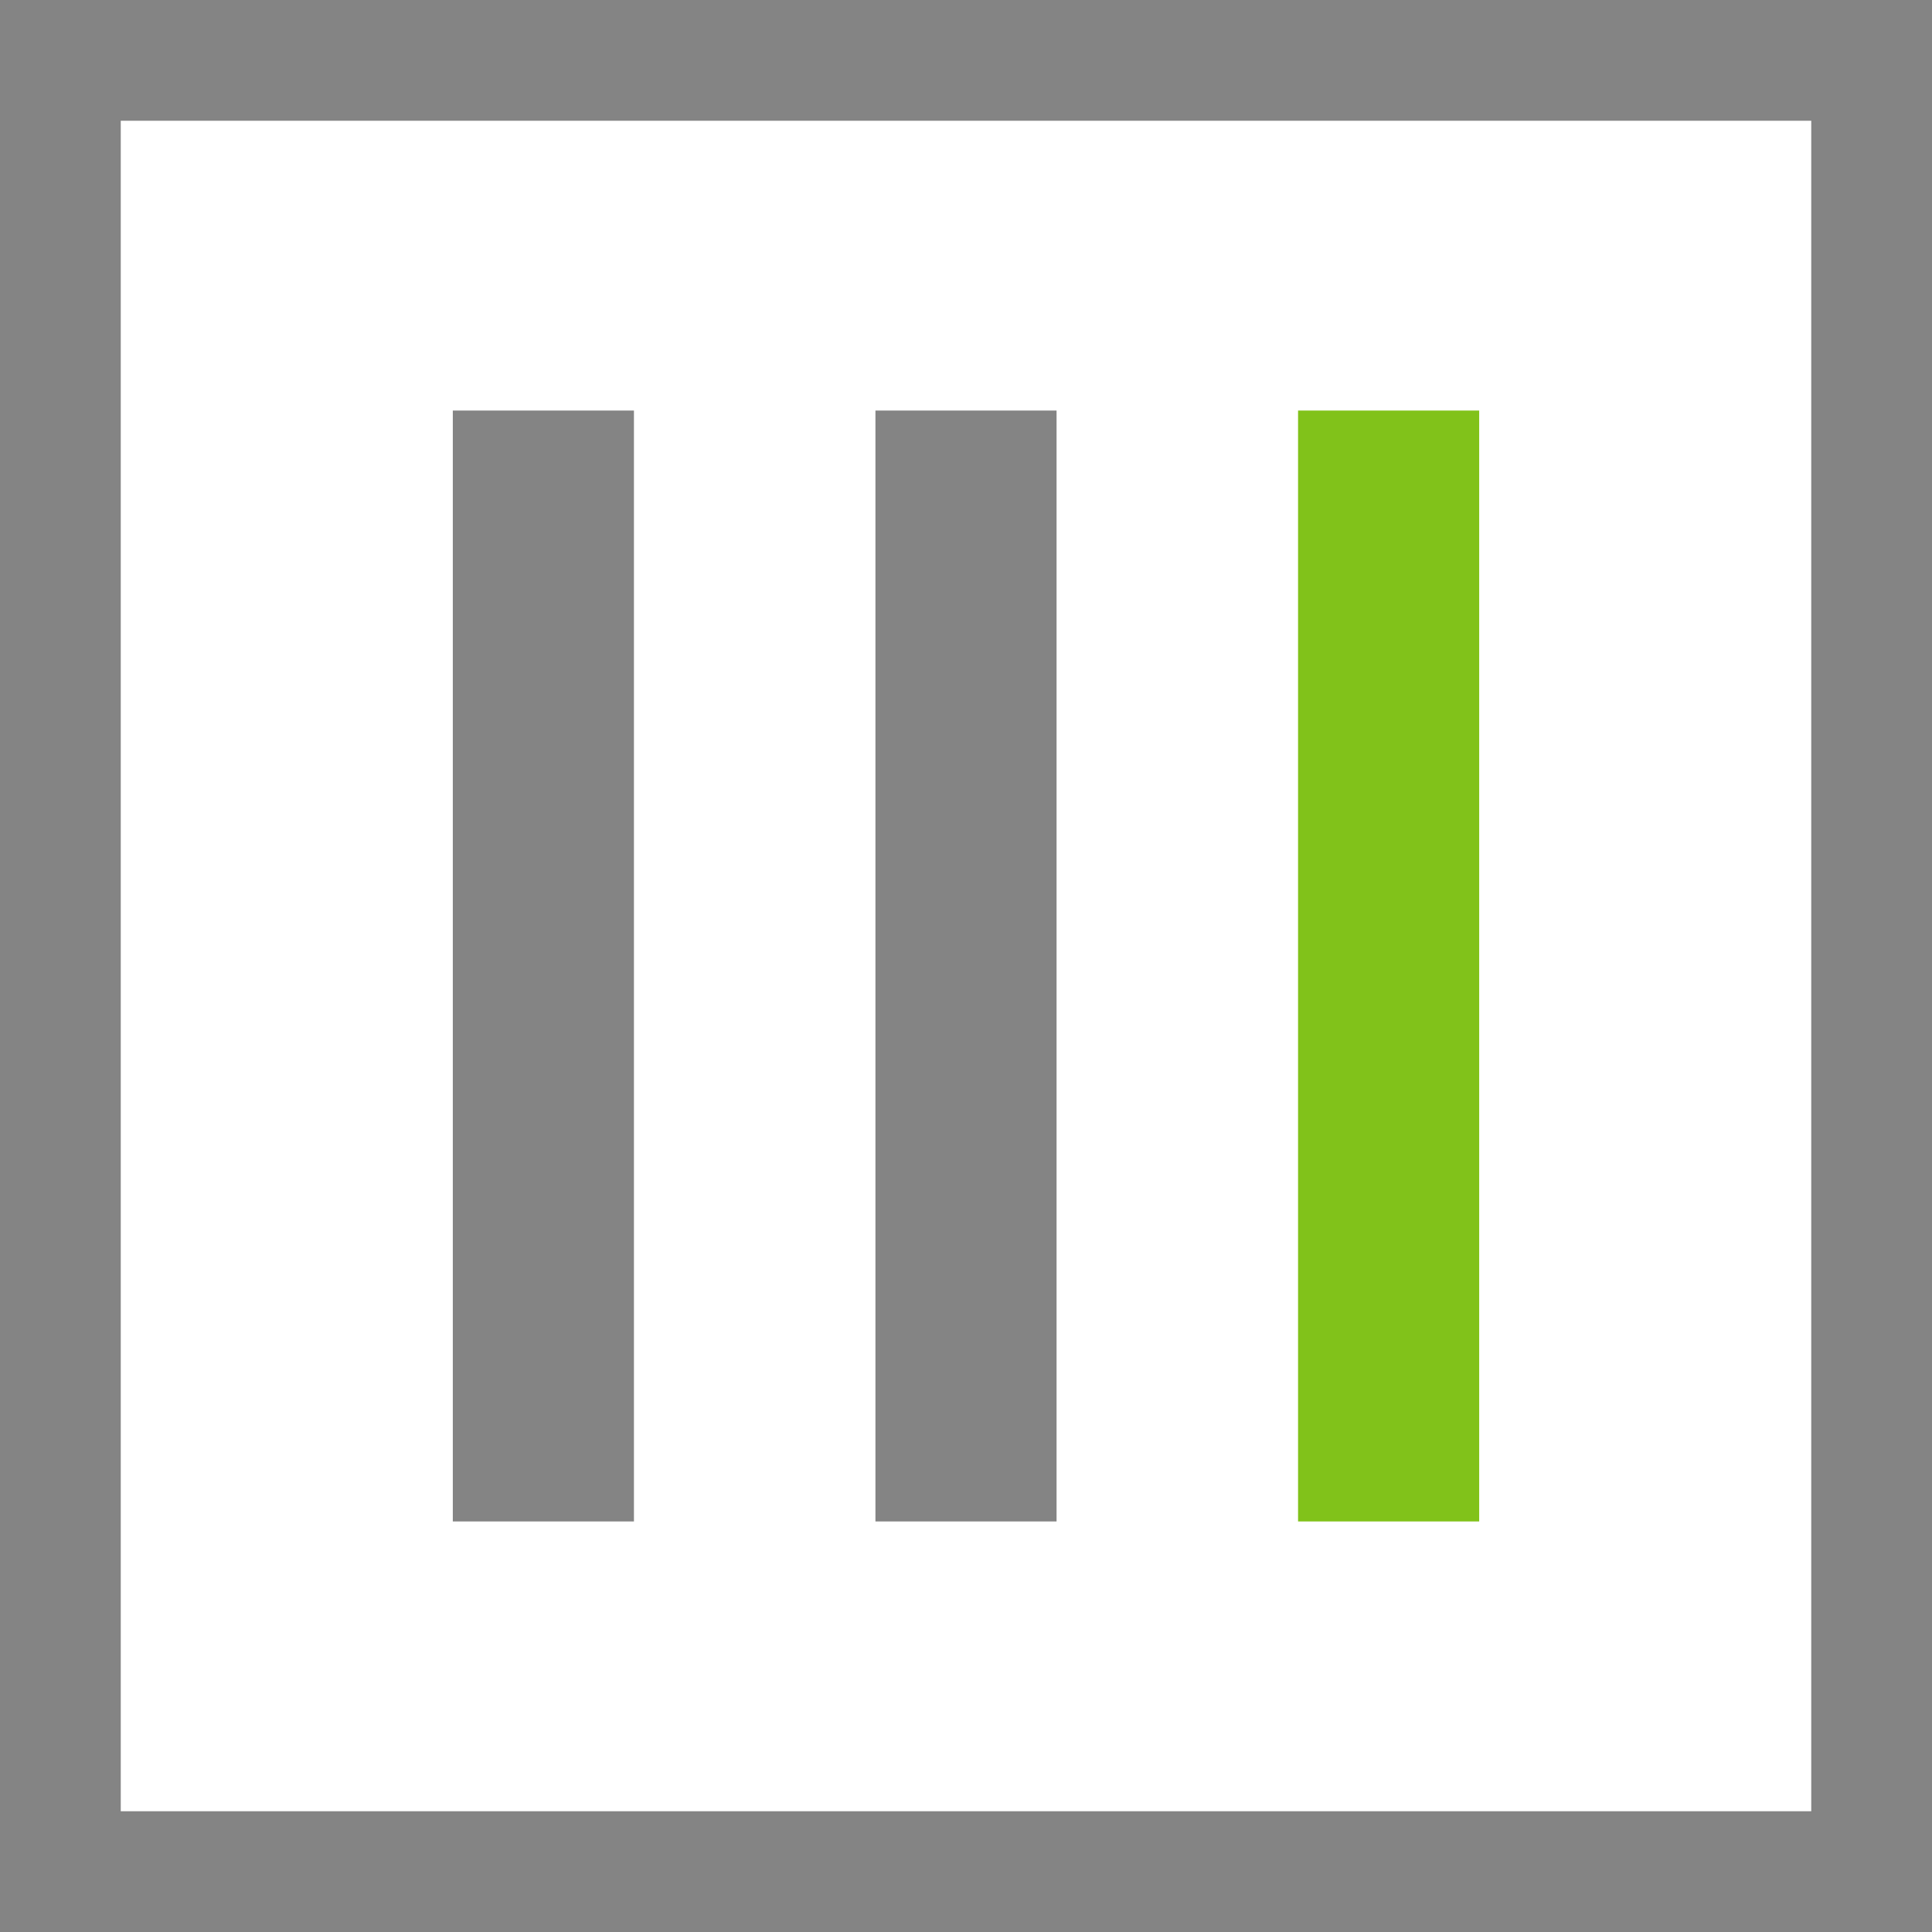
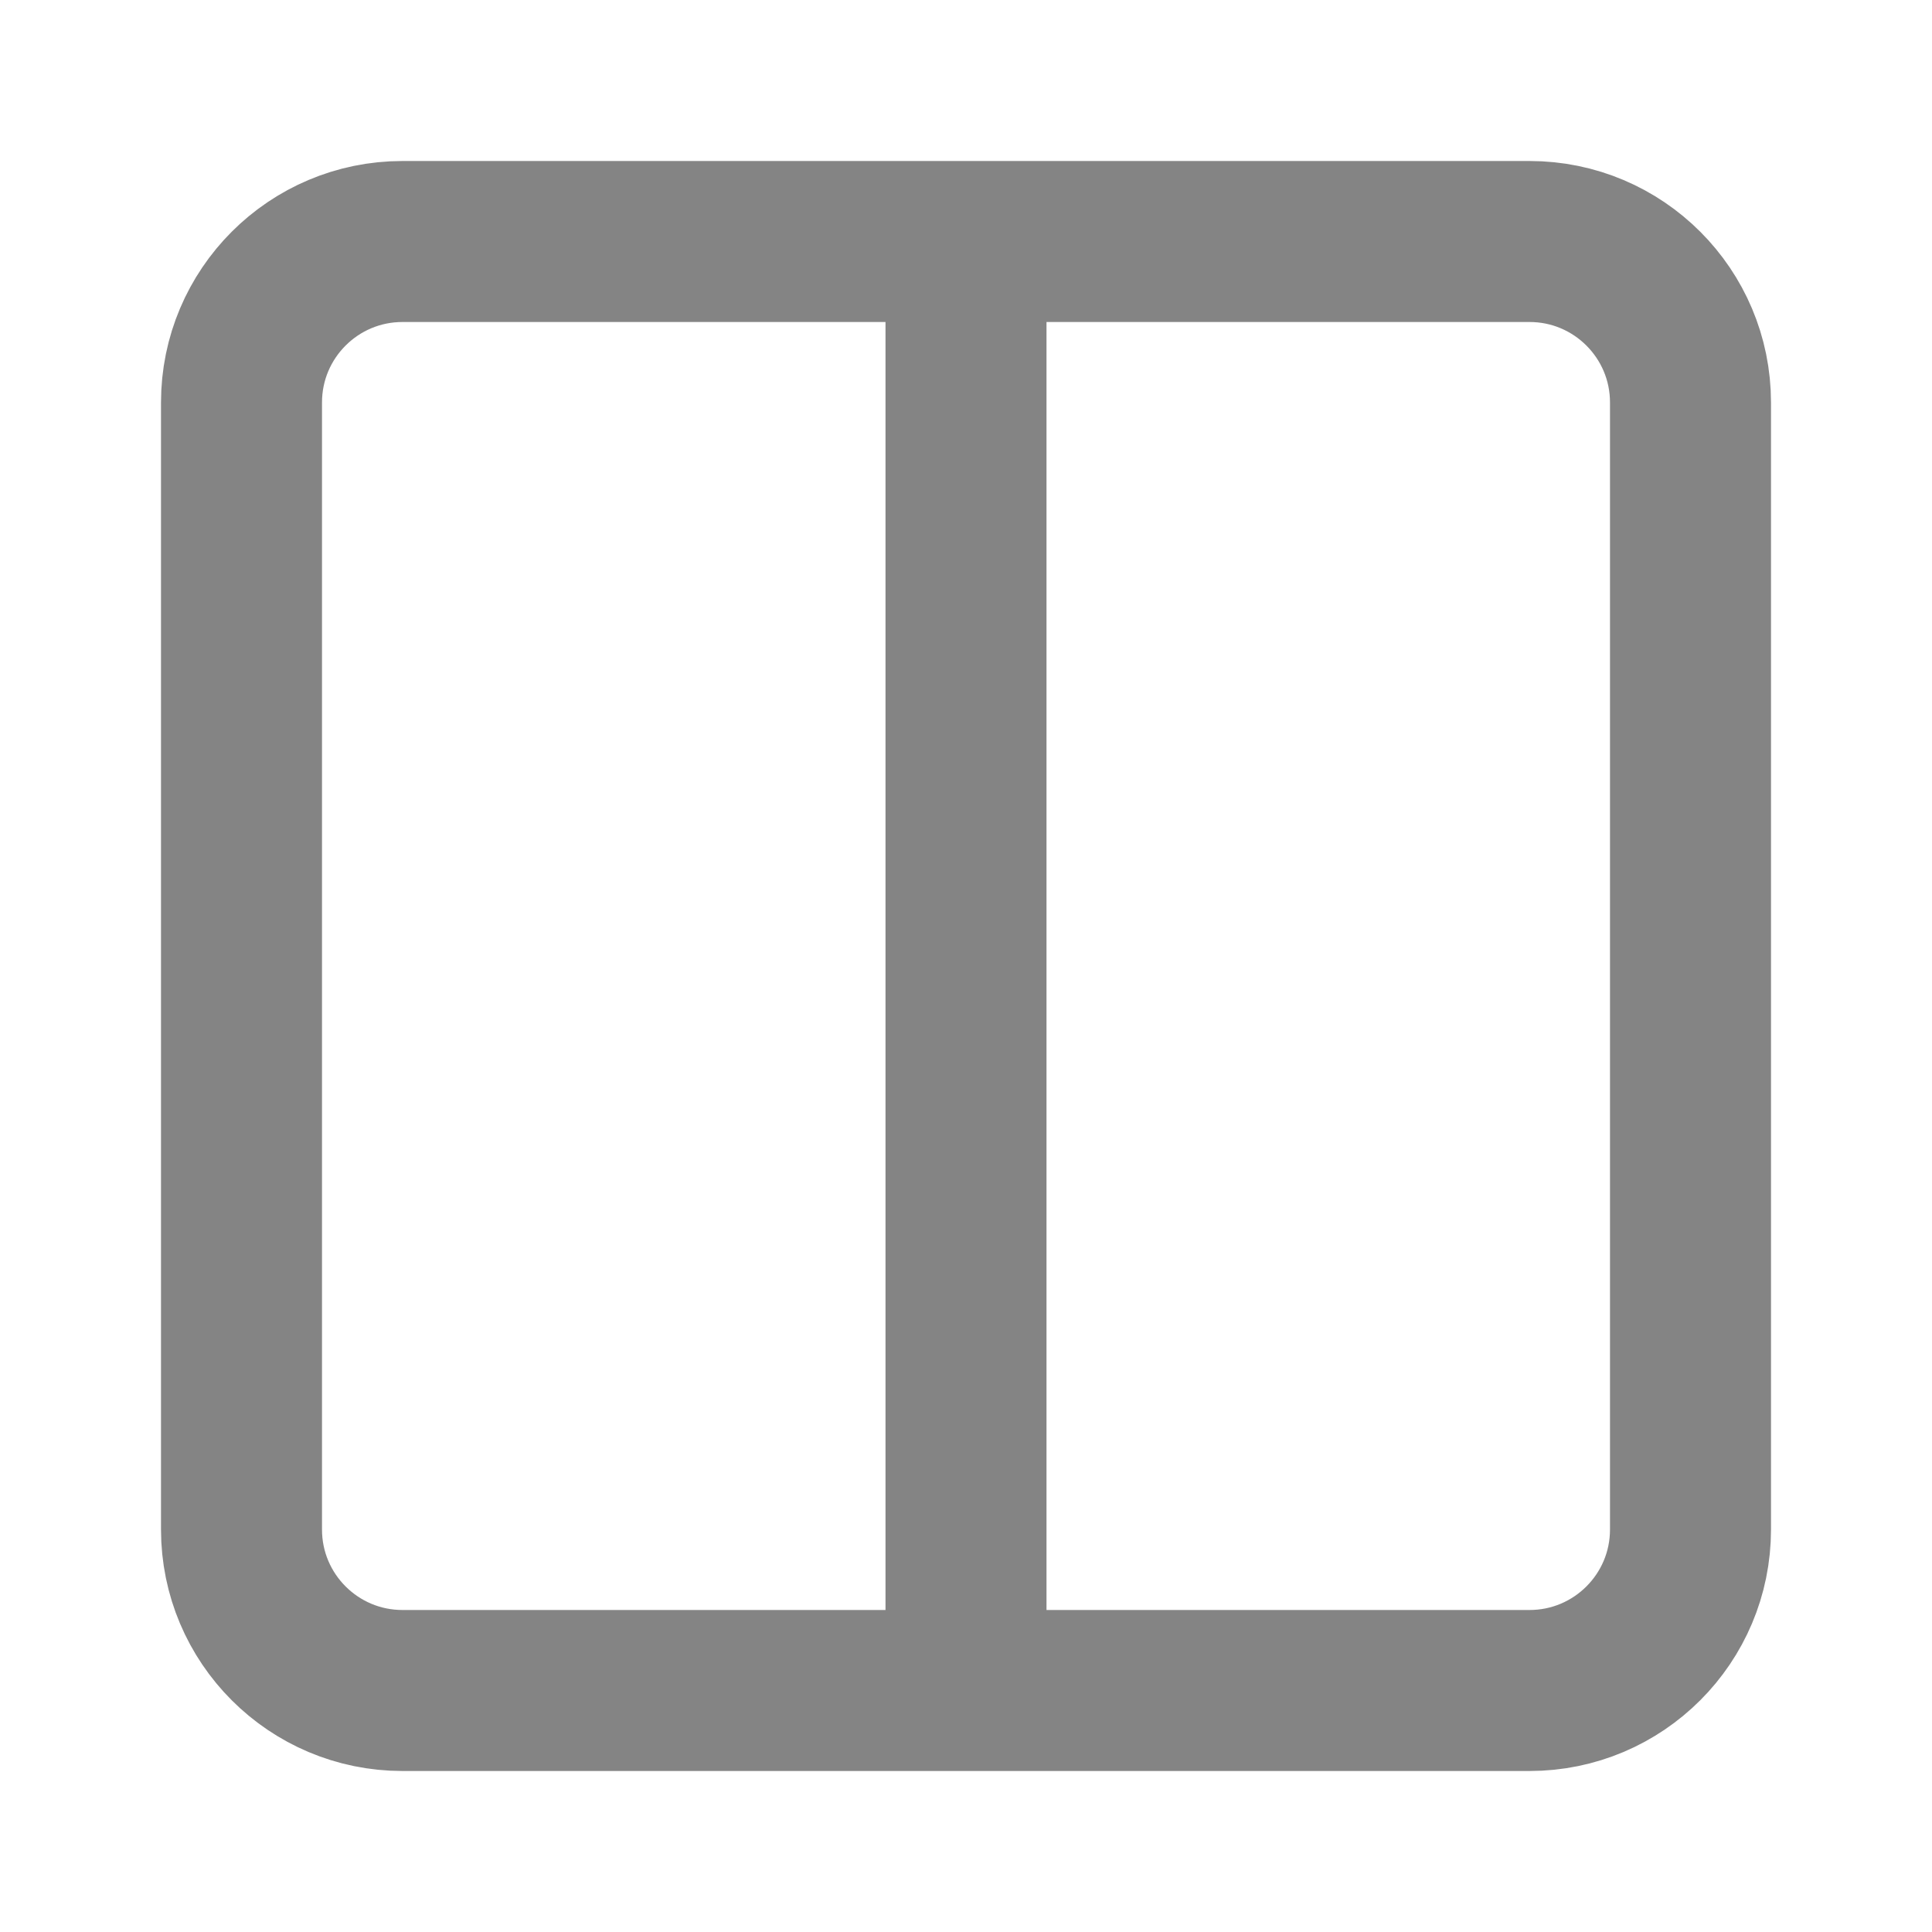
- <svg xmlns="http://www.w3.org/2000/svg" version="1.1" id="Ebene_1" x="0px" y="0px" width="16px" height="16px" viewBox="0 0 16 16" style="enable-background:new 0 0 16 16;" xml:space="preserve">
-   <style type="text/css">
- 	.st0{fill:none;stroke:#848484;stroke-width:1.5;stroke-miterlimit:10;}
- 	.st1{fill:none;stroke:#81C21A;stroke-width:1.5;stroke-miterlimit:10;}
- 	.st2{fill:none;stroke:#848484;stroke-miterlimit:10;}
- </style>
-   <g>
-     <line class="st0" x1="8" y1="12.6" x2="8" y2="3.4" />
-     <line class="st0" x1="4.5" y1="12.6" x2="4.5" y2="3.4" />
-     <line class="st1" x1="11.5" y1="12.6" x2="11.5" y2="3.4" />
-   </g>
-   <path class="st2" d="M15.4,0.5H0.5v15h15v-15H15.4z" />
+ <svg xmlns="http://www.w3.org/2000/svg" width="24" height="24" viewBox="0 0 24 24" fill="none" stroke="#848484" stroke-width="2" stroke-linecap="round" stroke-linejoin="round" class="feather feather-columns">
+   <path d="M12 3h7a2 2 0 0 1 2 2v14a2 2 0 0 1-2 2h-7m0-18H5a2 2 0 0 0-2 2v14a2 2 0 0 0 2 2h7m0-18v18" />
</svg>
